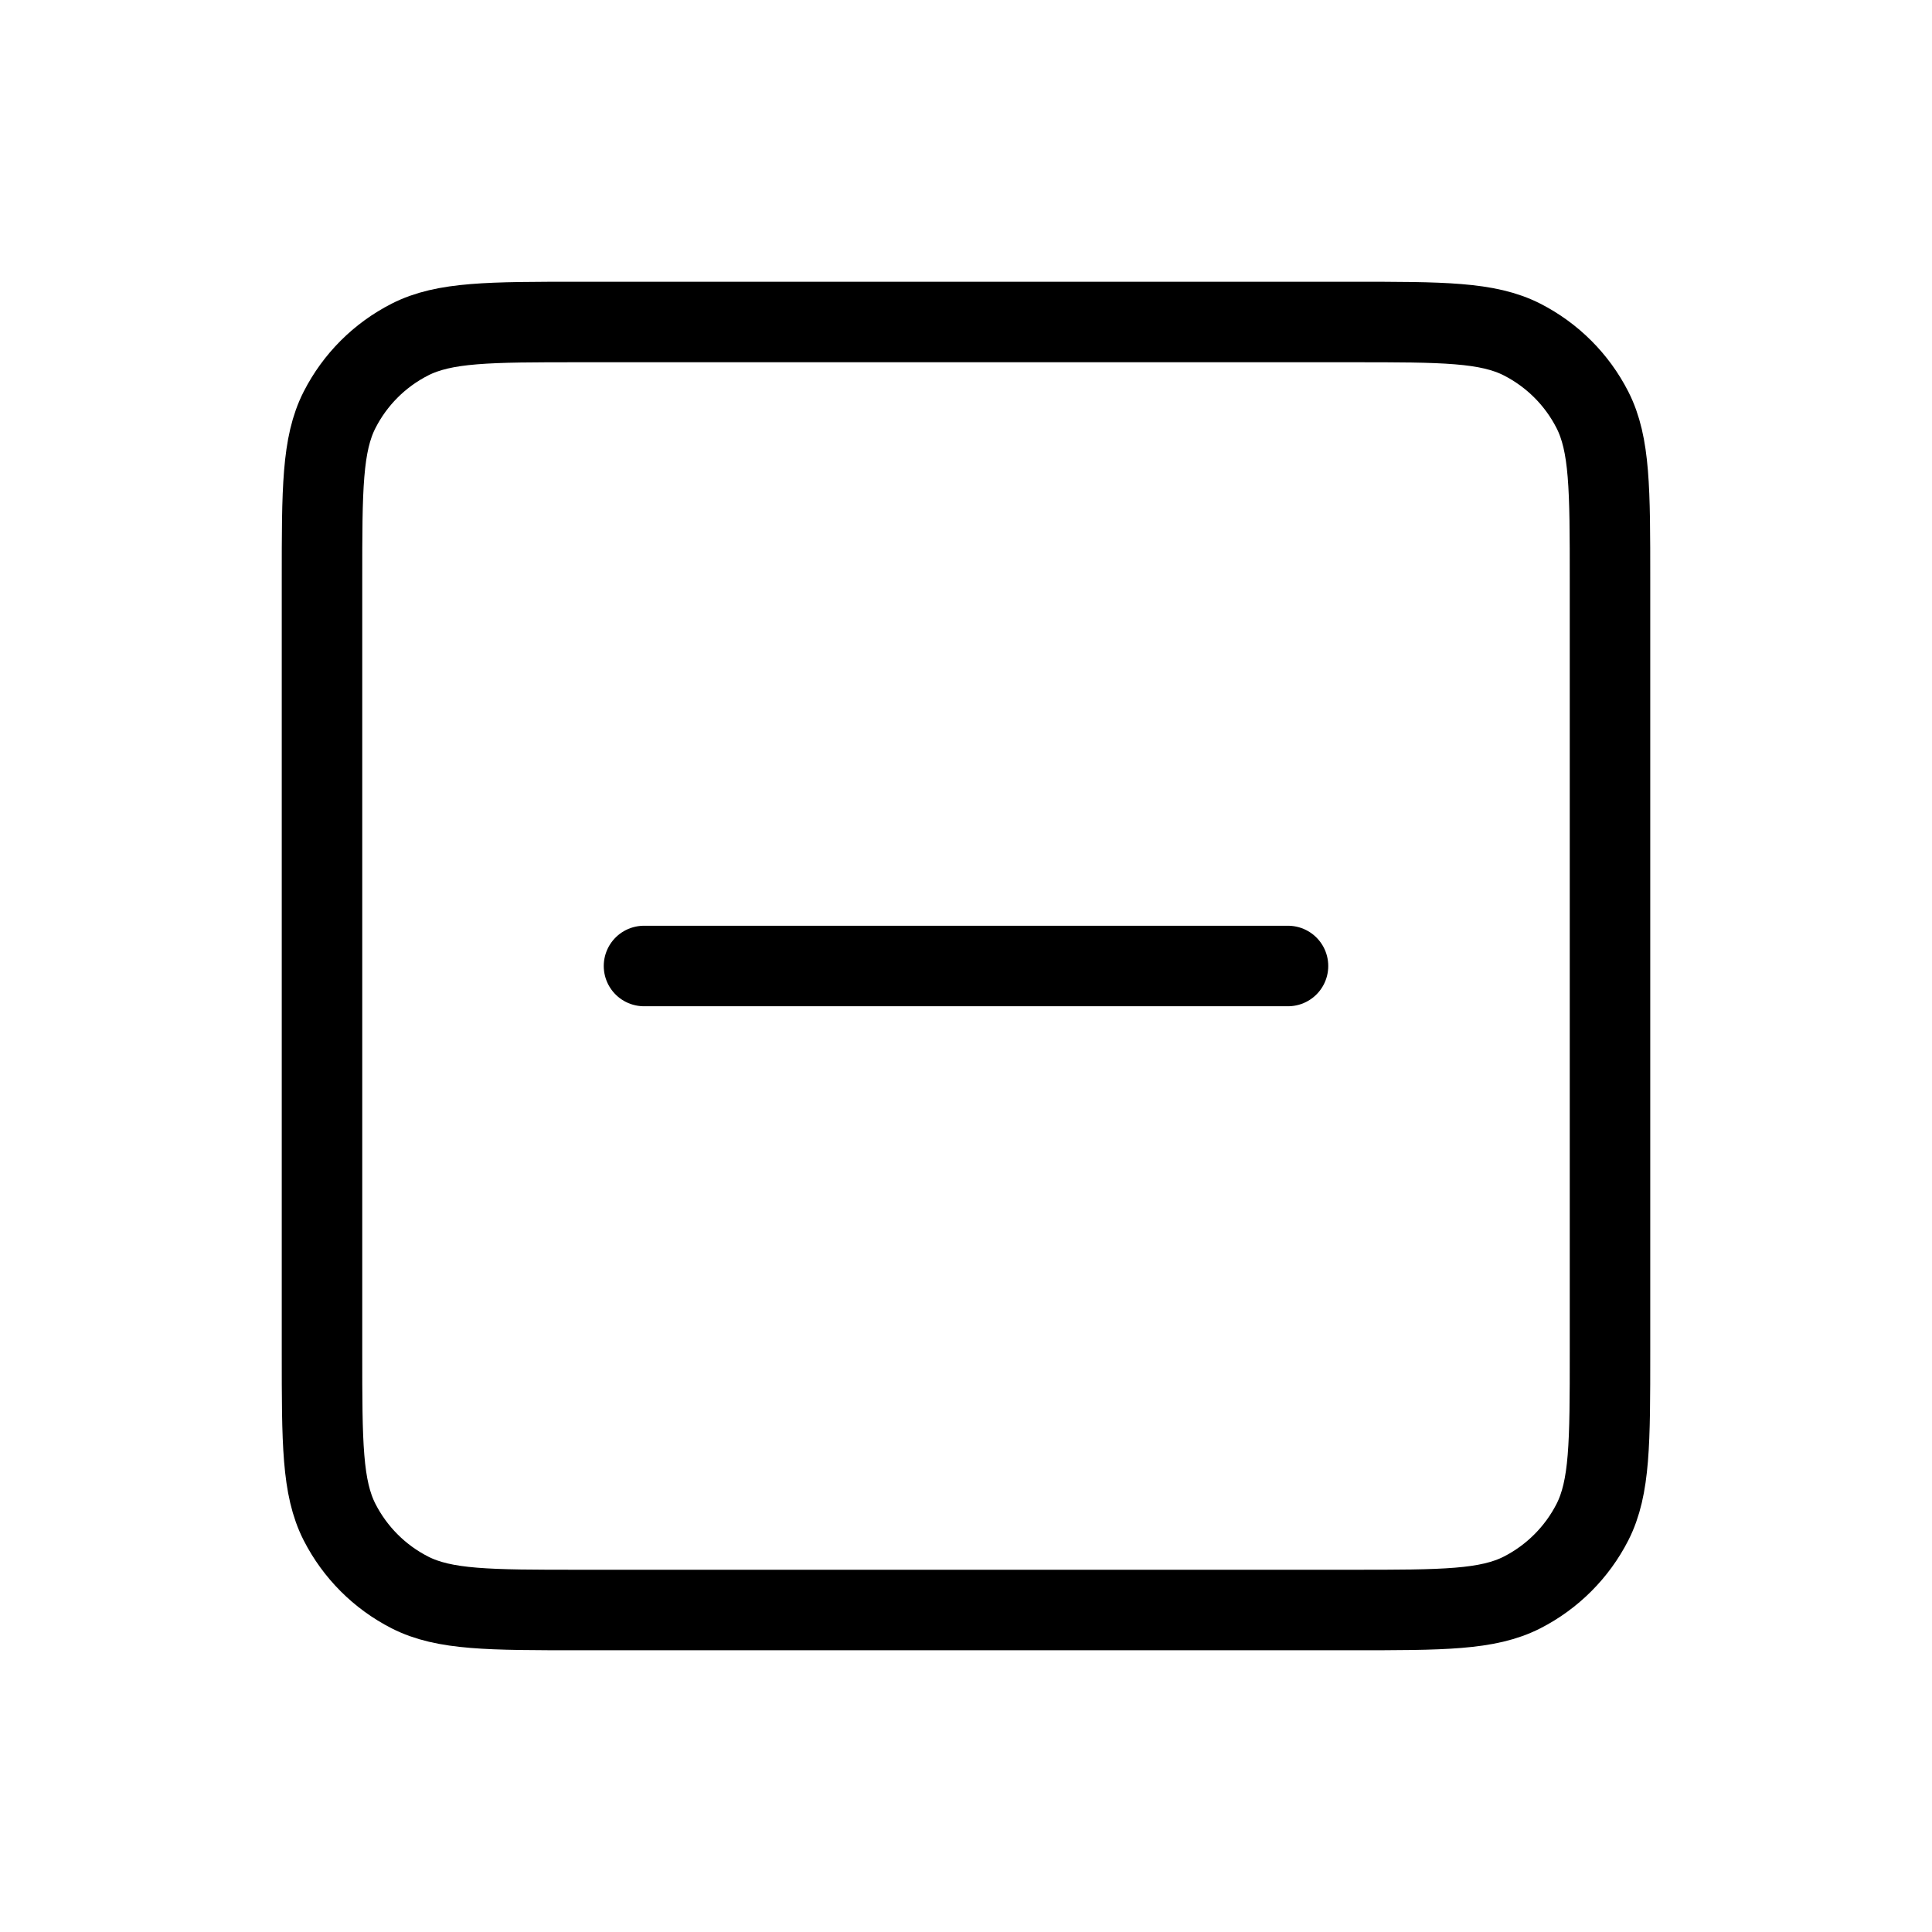
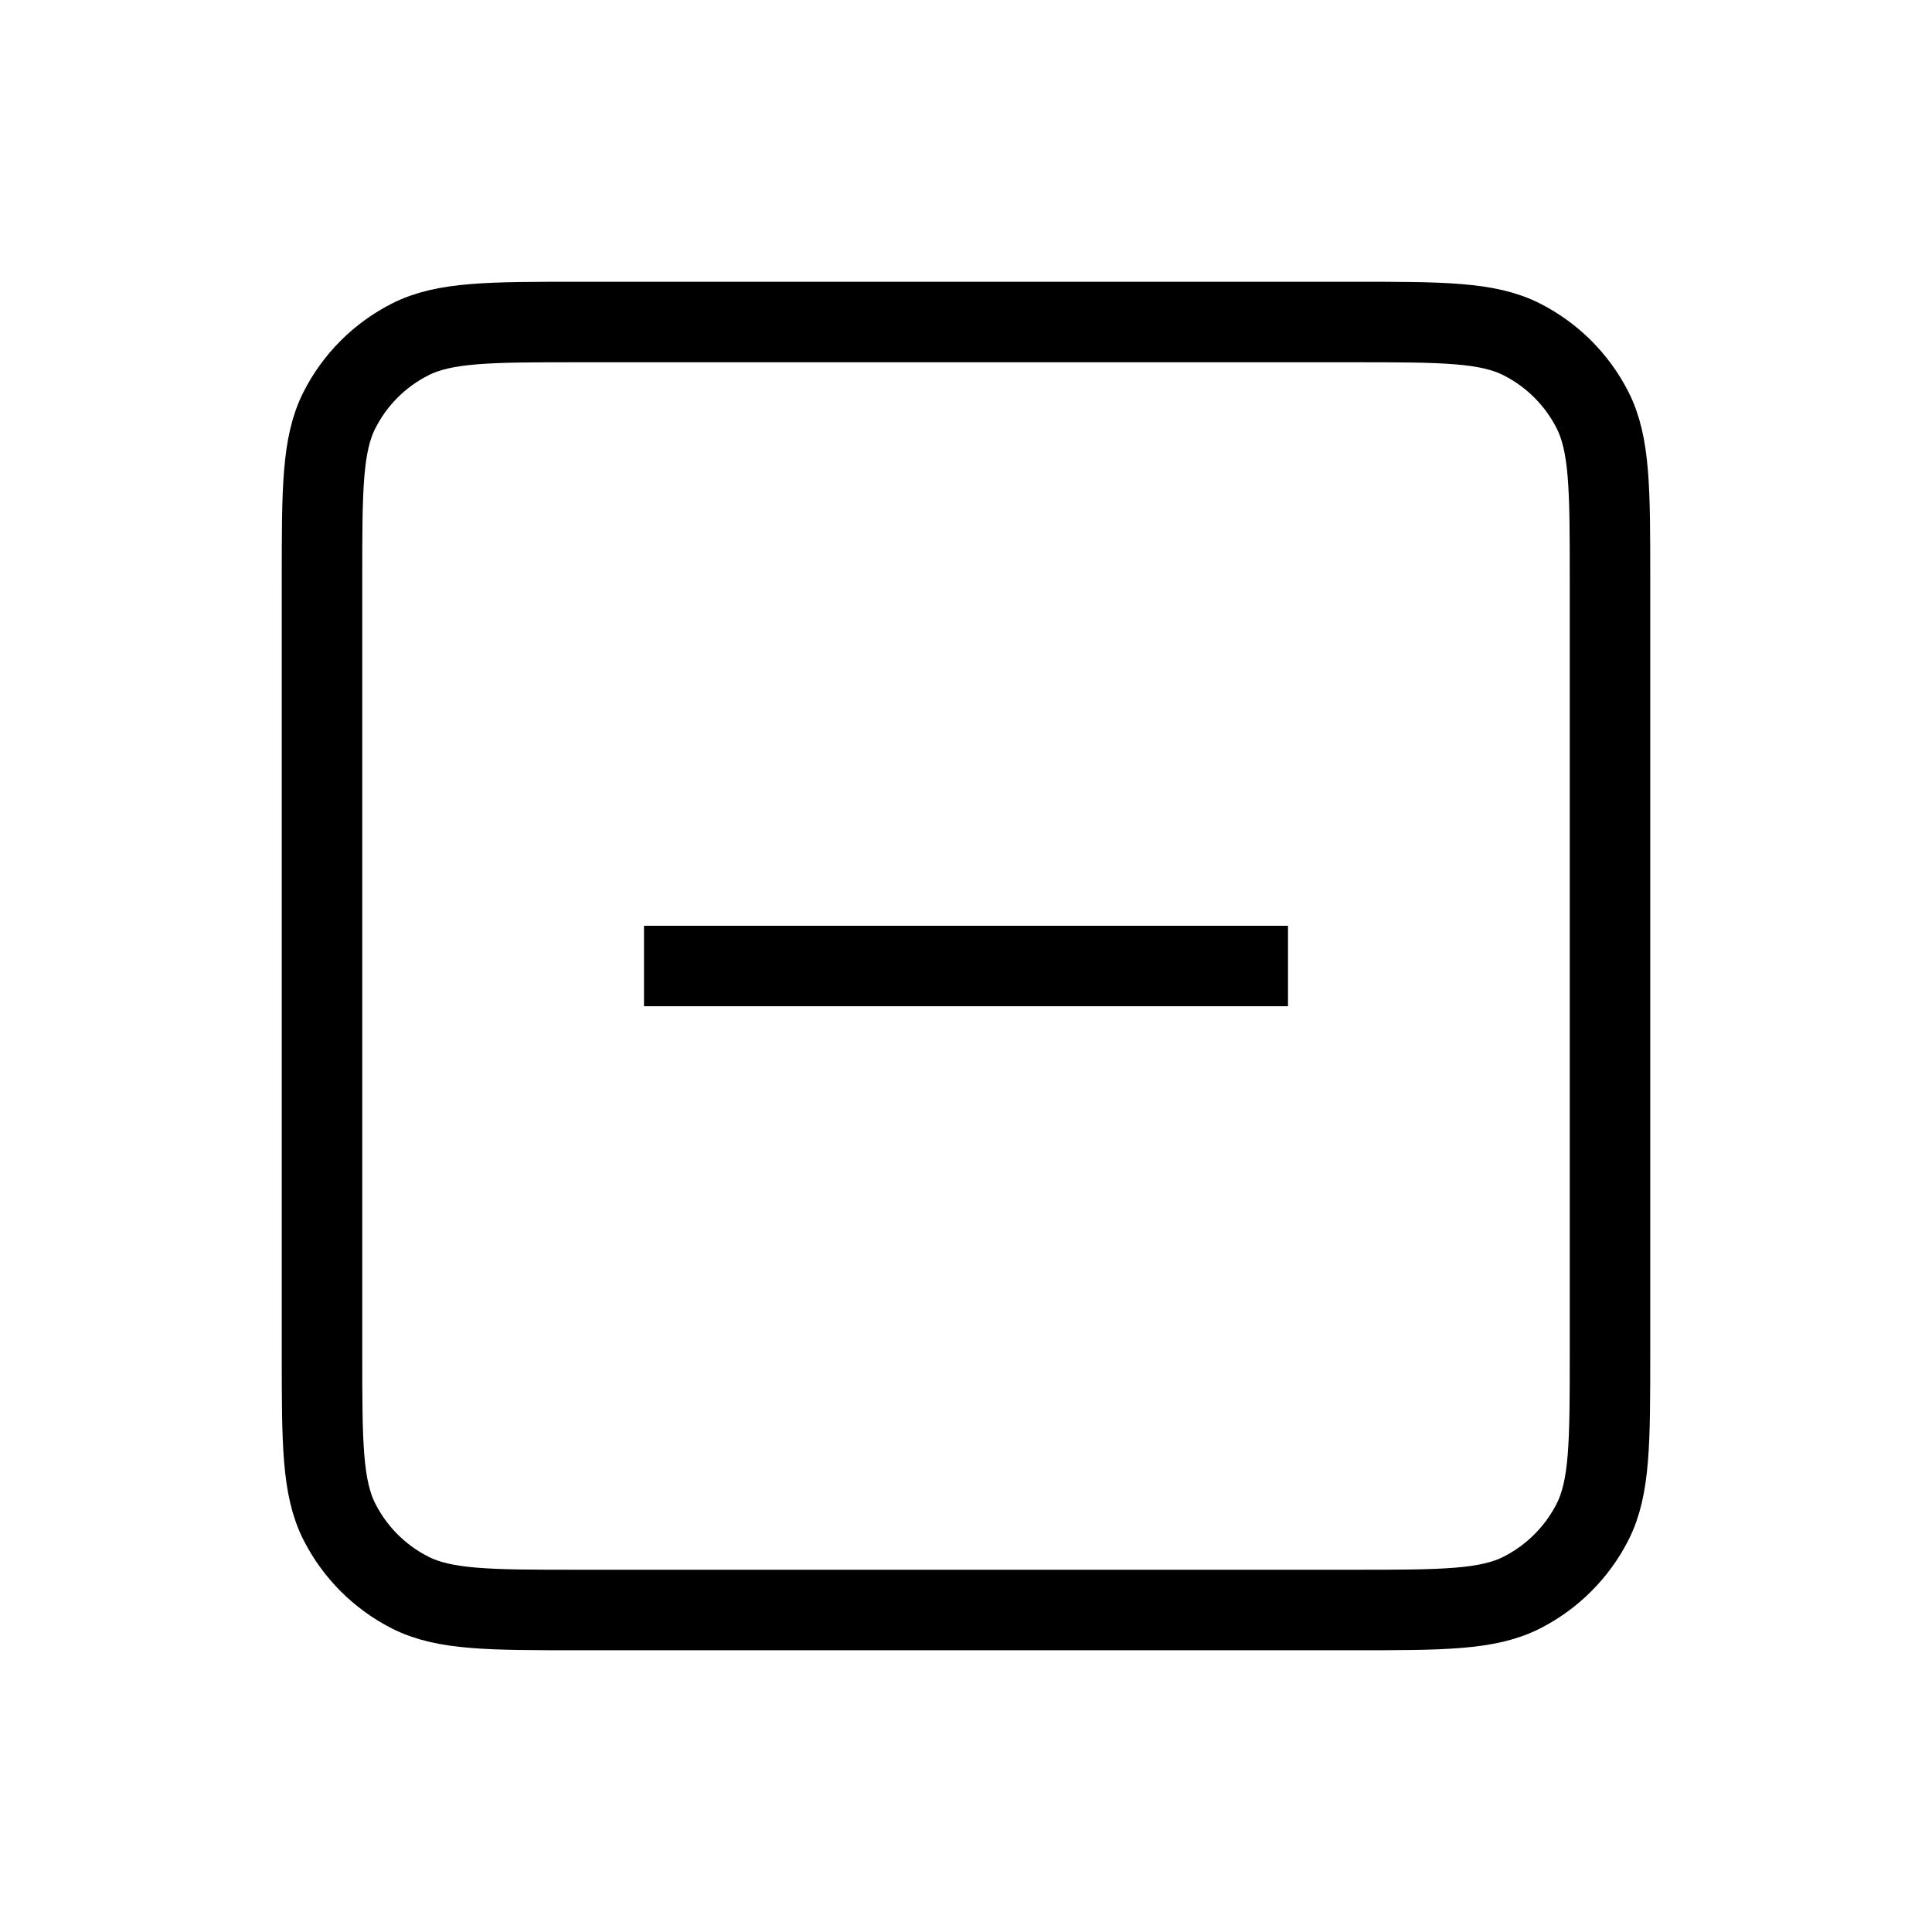
<svg xmlns="http://www.w3.org/2000/svg" width="800px" height="800px" viewBox="0 0 24 24" fill="none">
  <g id="Edit / Add_Minus_Square">
-     <path id="Vector" d="M8 12H16M4 16.8V7.2C4 6.08 4 5.52 4.218 5.092C4.41 4.715 4.715 4.41 5.092 4.218C5.52 4 6.08 4 7.2 4H16.8C17.92 4 18.48 4 18.908 4.218C19.284 4.41 19.59 4.715 19.782 5.092C20 5.52 20 6.08 20 7.2V16.8C20 17.92 20 18.48 19.782 18.908C19.59 19.284 19.284 19.59 18.908 19.782C18.48 20 17.922 20 16.804 20H7.197C6.079 20 5.519 20 5.092 19.782C4.715 19.59 4.41 19.284 4.218 18.908C4 18.48 4 17.92 4 16.8Z" stroke="#000000" stroke-width="1" stroke-linecap="round" stroke-linejoin="round" />
+     <path id="Vector" d="M8 12H16M4 16.8V7.2C4 6.08 4 5.52 4.218 5.092C4.41 4.715 4.715 4.41 5.092 4.218C5.52 4 6.08 4 7.2 4H16.8C17.92 4 18.48 4 18.908 4.218C19.284 4.41 19.59 4.715 19.782 5.092C20 5.52 20 6.08 20 7.2V16.8C20 17.92 20 18.48 19.782 18.908C19.59 19.284 19.284 19.59 18.908 19.782C18.48 20 17.922 20 16.804 20H7.197C6.079 20 5.519 20 5.092 19.782C4.715 19.59 4.41 19.284 4.218 18.908C4 18.48 4 17.92 4 16.8Z" stroke="#000000" strokeWidth="1" strokeLinecap="round" strokeLinejoin="round" />
  </g>
</svg>
